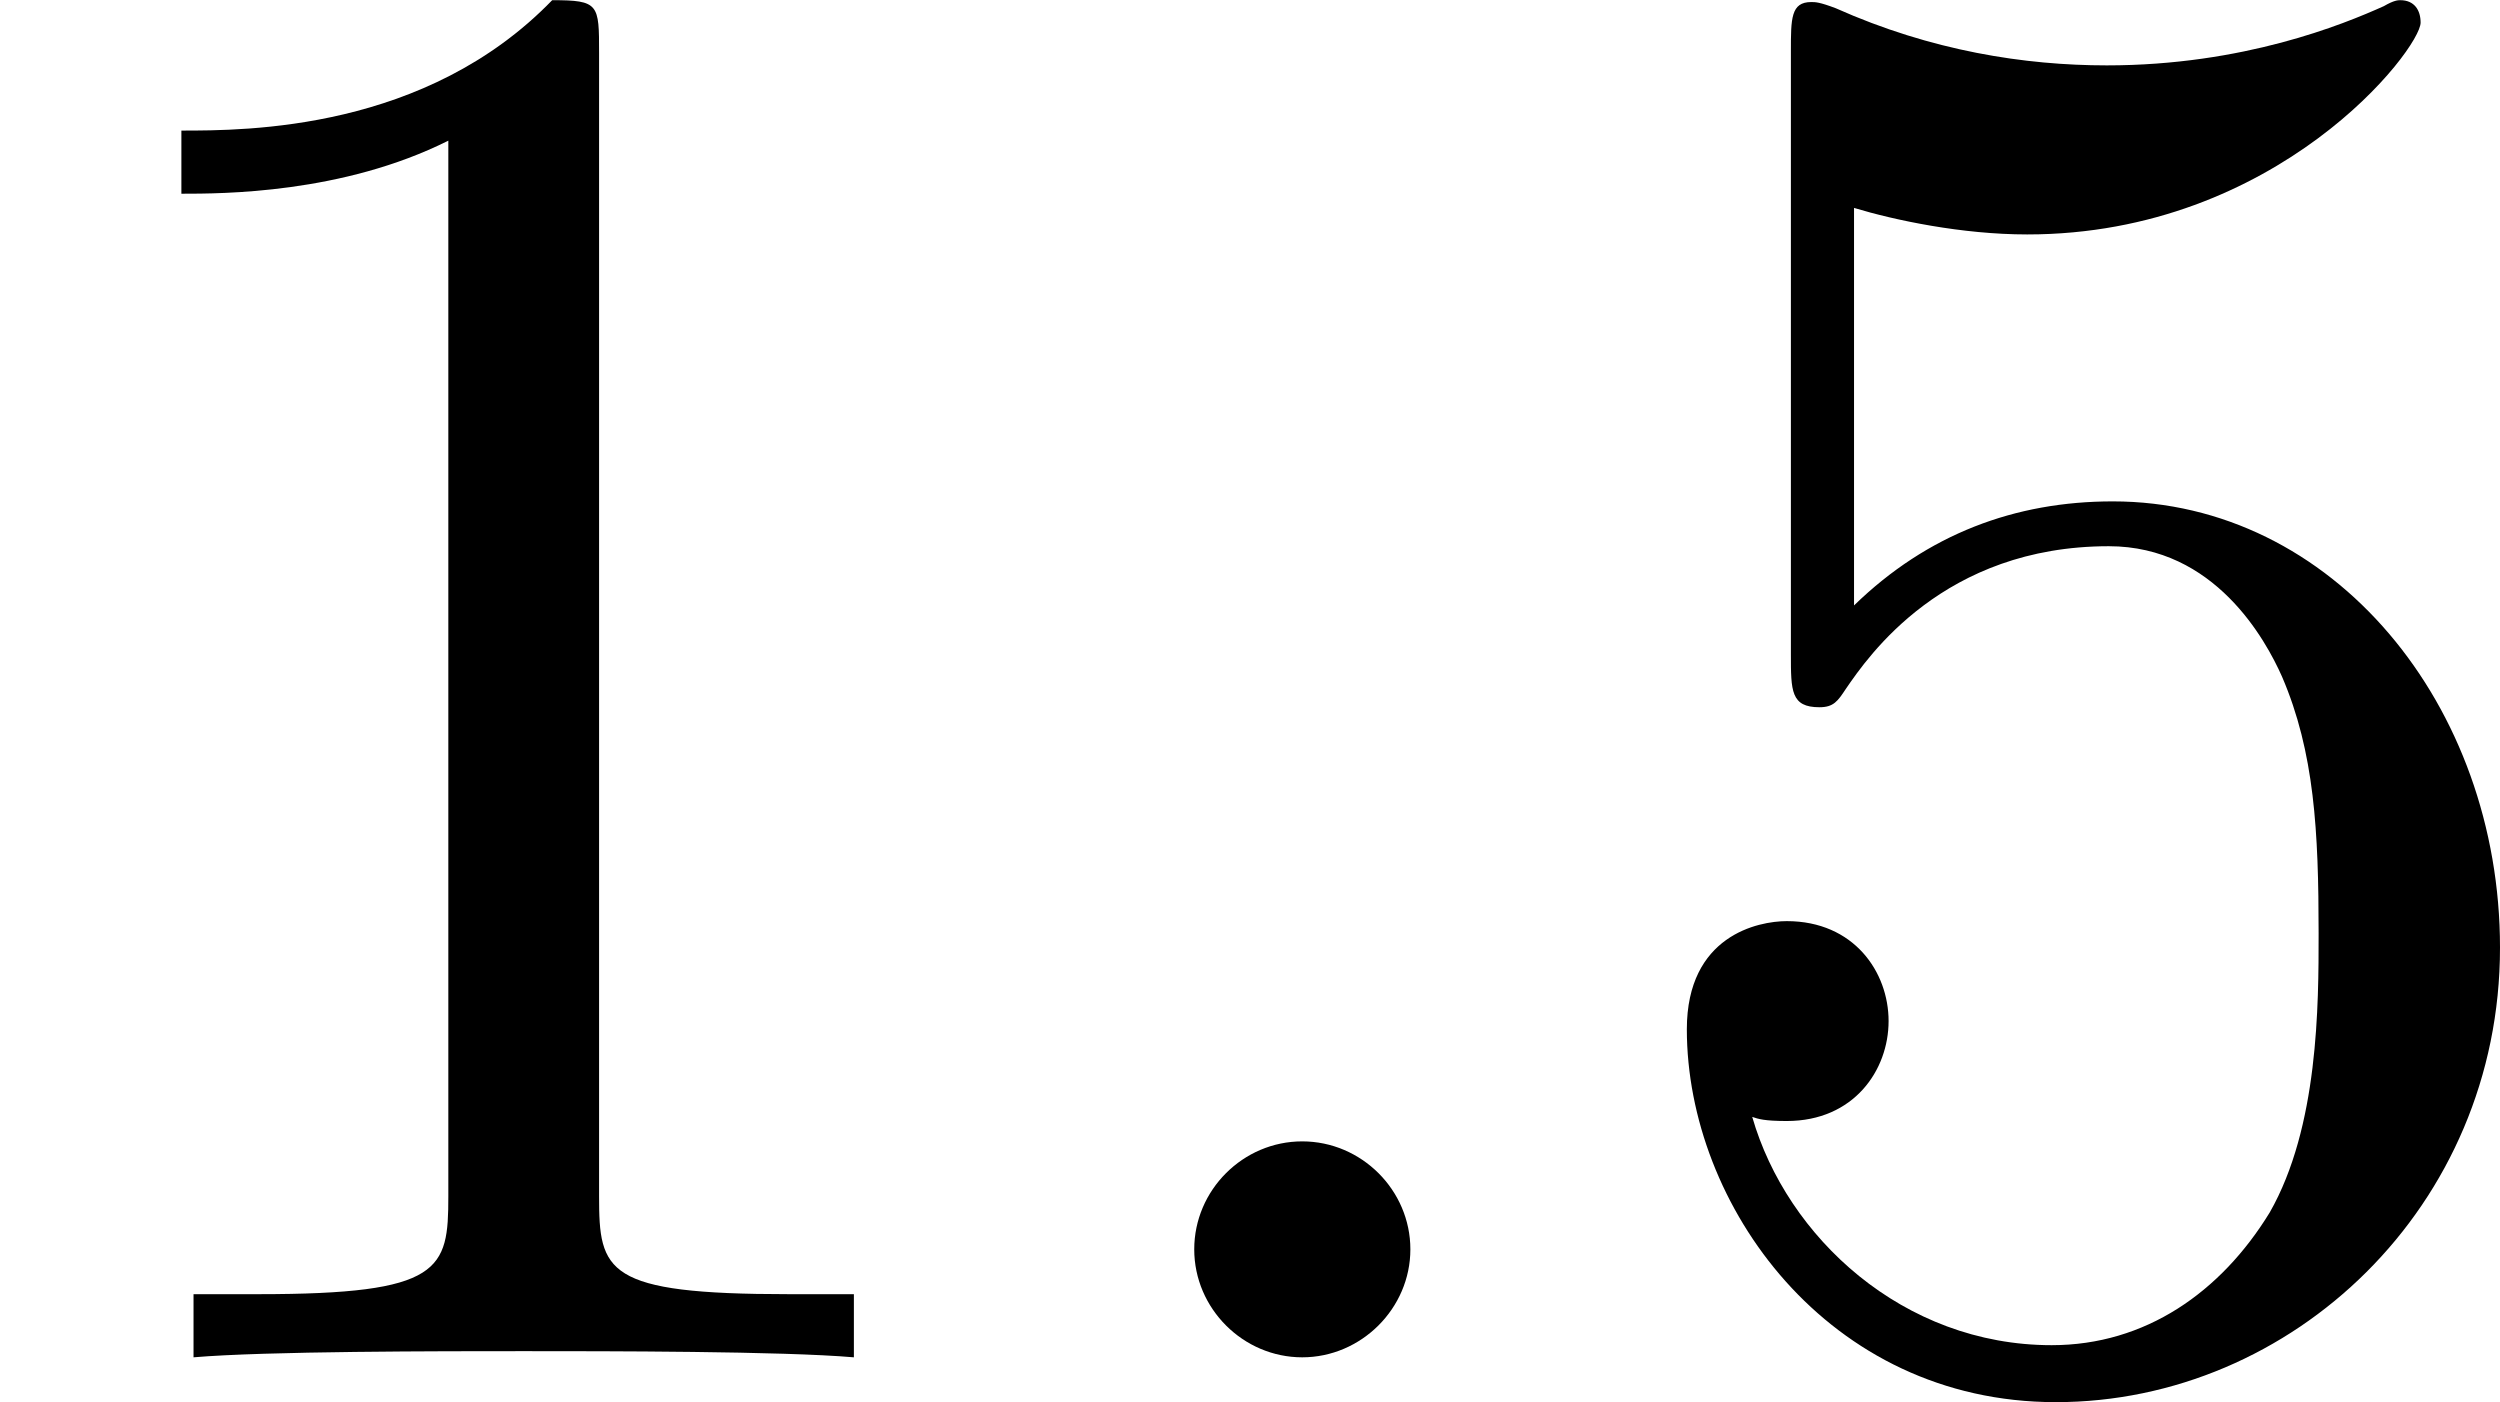
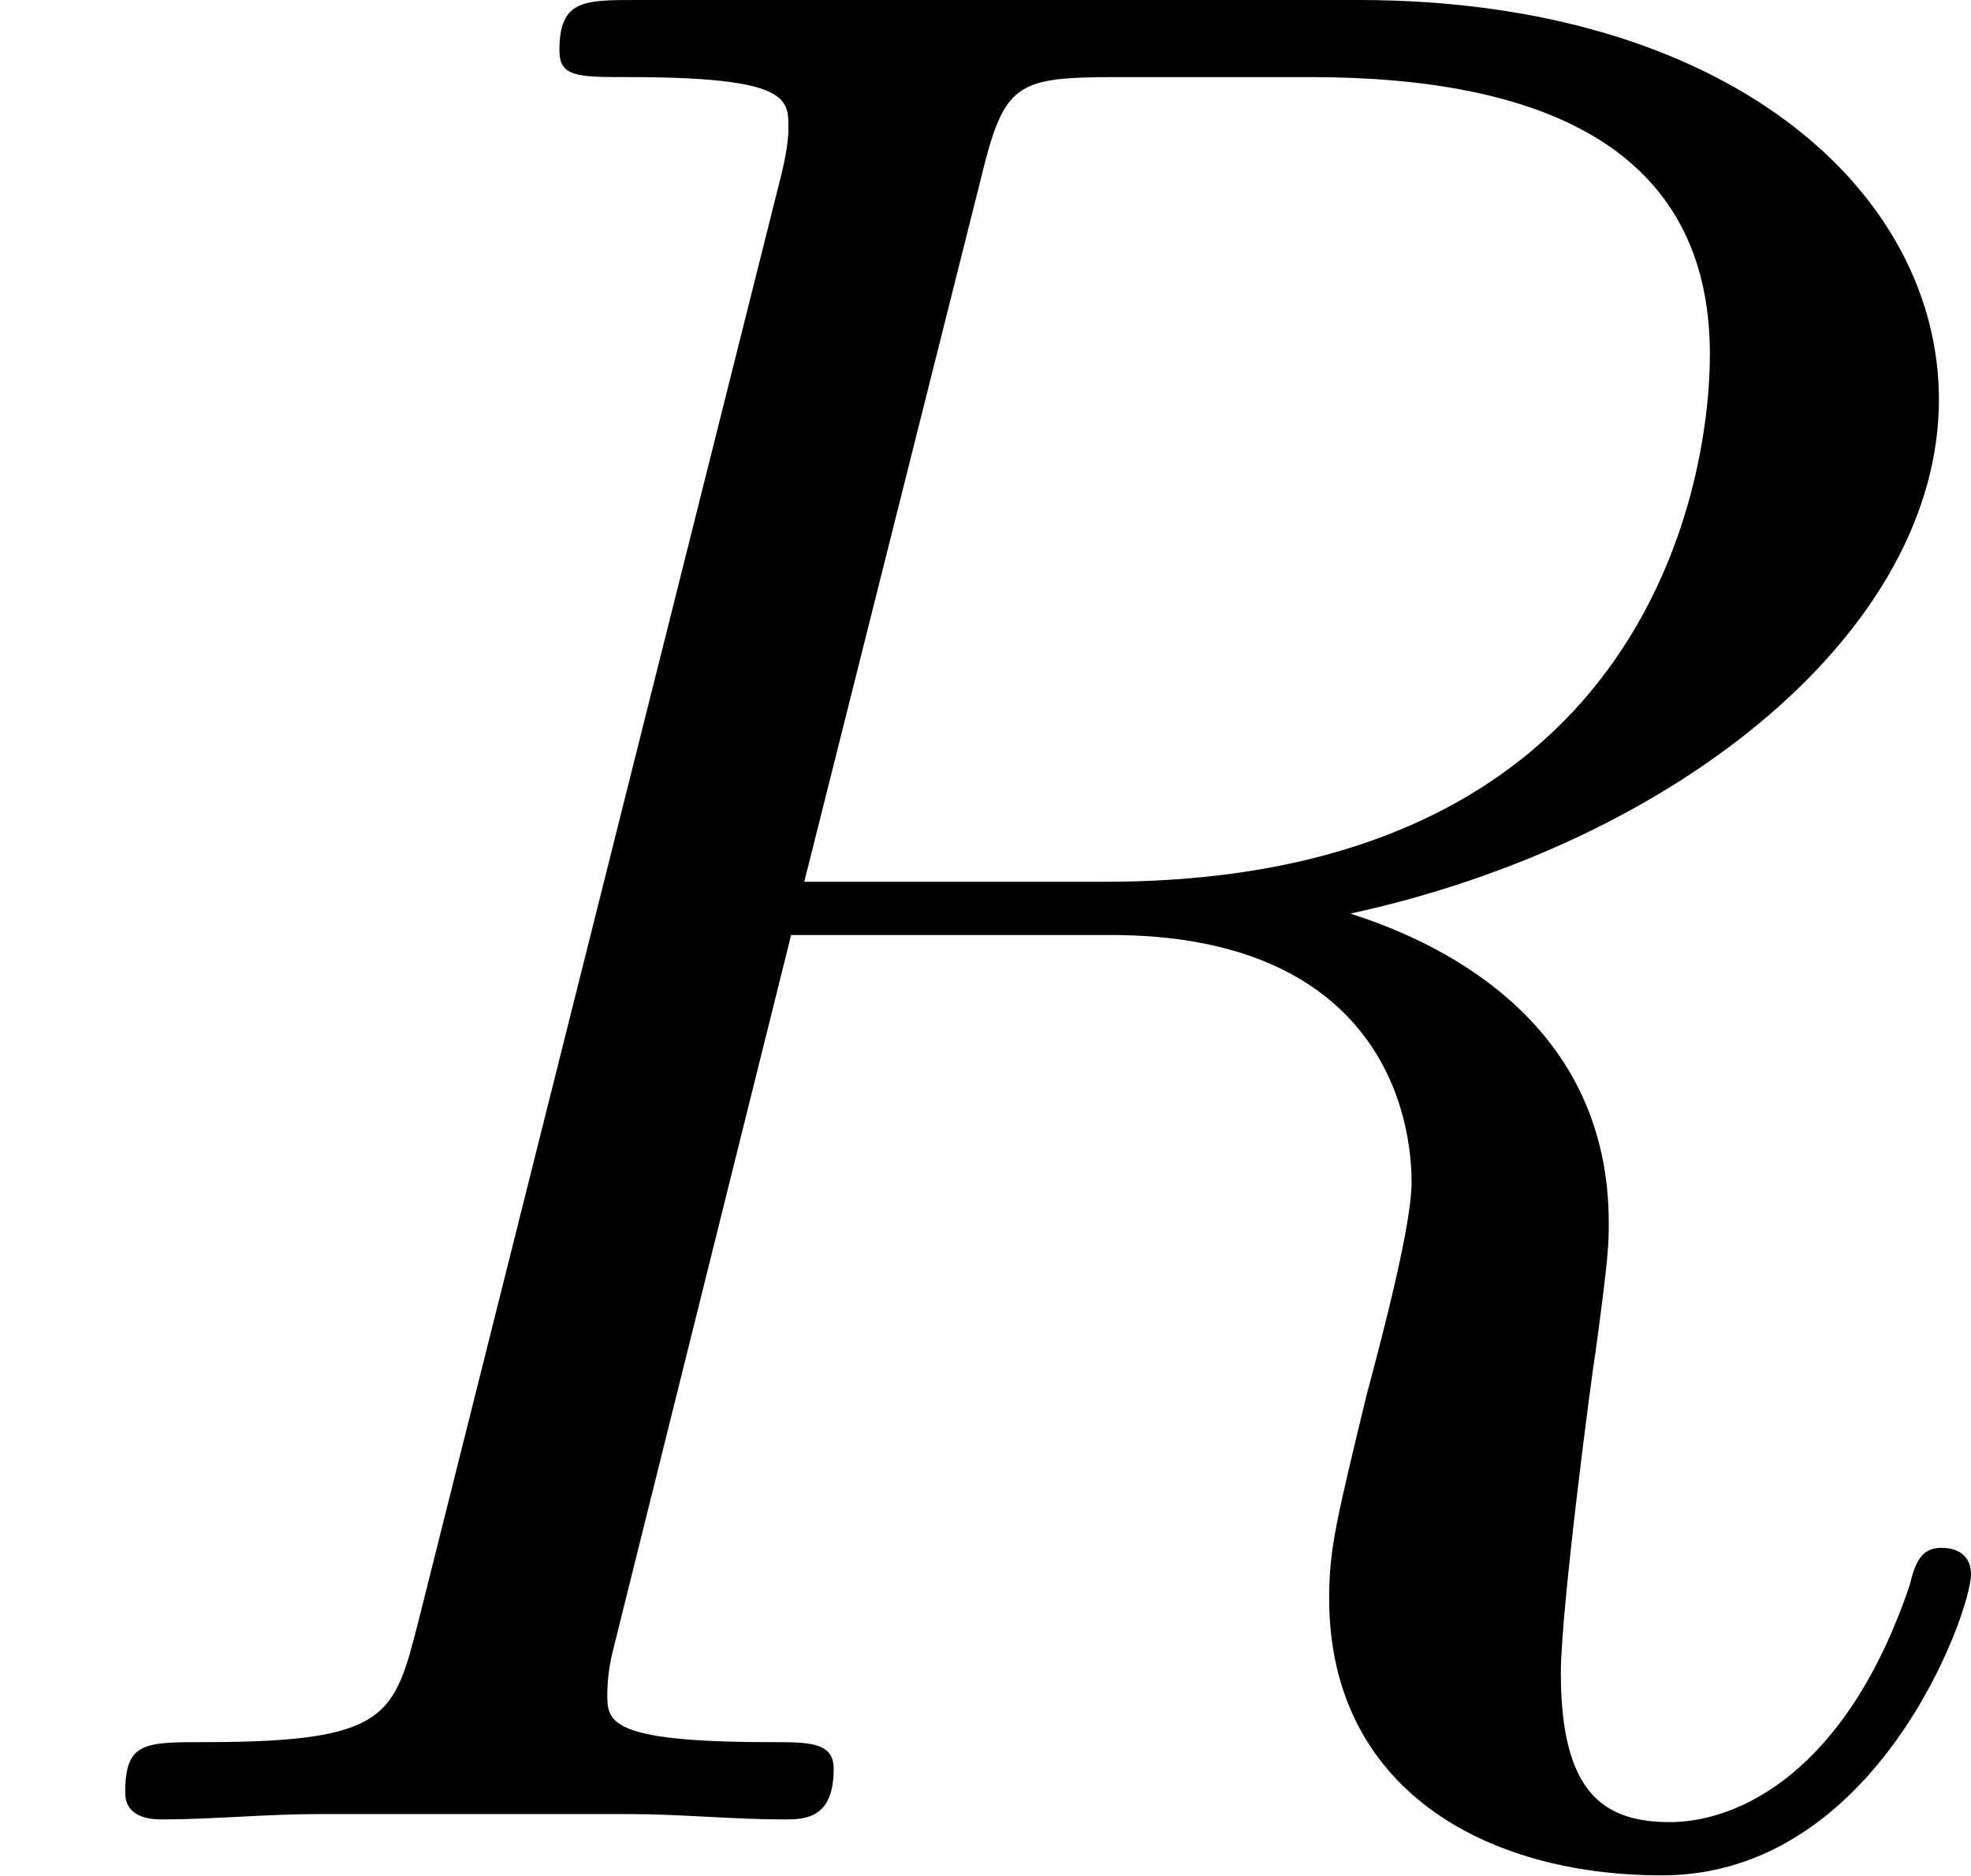
- <svg xmlns="http://www.w3.org/2000/svg" xmlns:xlink="http://www.w3.org/1999/xlink" version="1.1" width="13.383pt" height="7.505pt" viewBox="54.592 151.374 13.383 7.505">
+ <svg xmlns="http://www.w3.org/2000/svg" xmlns:xlink="http://www.w3.org/1999/xlink" version="1.1" width="8.847pt" height="8.416pt" viewBox="79.612 238.834 8.847 8.416">
  <defs>
-     <path id="g13-58" d="M2.095-.578C2.095-.895 1.833-1.156 1.516-1.156S.938-.895 .938-.578S1.2 0 1.516 0S2.095-.262 2.095-.578Z" />
-     <path id="g28-49" d="M3.207-6.982C3.207-7.244 3.207-7.265 2.956-7.265C2.28-6.567 1.32-6.567 .971-6.567V-6.229C1.189-6.229 1.833-6.229 2.4-6.513V-.862C2.4-.469 2.367-.338 1.385-.338H1.036V0C1.418-.033 2.367-.033 2.804-.033S4.189-.033 4.571 0V-.338H4.222C3.24-.338 3.207-.458 3.207-.862V-6.982Z" />
-     <path id="g28-53" d="M4.898-2.193C4.898-3.491 4.004-4.582 2.825-4.582C2.302-4.582 1.833-4.407 1.44-4.025V-6.153C1.658-6.087 2.018-6.011 2.367-6.011C3.709-6.011 4.473-7.004 4.473-7.145C4.473-7.211 4.44-7.265 4.364-7.265C4.353-7.265 4.331-7.265 4.276-7.233C4.058-7.135 3.524-6.916 2.793-6.916C2.356-6.916 1.855-6.993 1.342-7.222C1.255-7.255 1.233-7.255 1.211-7.255C1.102-7.255 1.102-7.167 1.102-6.993V-3.764C1.102-3.567 1.102-3.48 1.255-3.48C1.331-3.48 1.353-3.513 1.396-3.578C1.516-3.753 1.92-4.342 2.804-4.342C3.371-4.342 3.644-3.84 3.731-3.644C3.905-3.24 3.927-2.815 3.927-2.269C3.927-1.887 3.927-1.233 3.665-.775C3.404-.349 3-.065 2.498-.065C1.702-.065 1.08-.644 .895-1.287C.927-1.276 .96-1.265 1.08-1.265C1.44-1.265 1.625-1.538 1.625-1.8S1.44-2.335 1.08-2.335C.927-2.335 .545-2.258 .545-1.756C.545-.818 1.298 .24 2.52 .24C3.785 .24 4.898-.807 4.898-2.193Z" />
+     <path id="g16-82" d="M4.4-7.352C4.507-7.795 4.555-7.819 5.021-7.819H5.882C6.91-7.819 7.675-7.508 7.675-6.575C7.675-5.966 7.364-4.208 4.961-4.208H3.61L4.4-7.352ZM6.061-4.065C7.544-4.388 8.703-5.344 8.703-6.372C8.703-7.305 7.759-8.165 6.097-8.165H2.857C2.618-8.165 2.511-8.165 2.511-7.938C2.511-7.819 2.594-7.819 2.821-7.819C3.539-7.819 3.539-7.723 3.539-7.592C3.539-7.568 3.539-7.496 3.491-7.317L1.877-.885C1.769-.466 1.745-.347 .921-.347C.646-.347 .562-.347 .562-.12C.562 0 .693 0 .729 0C.944 0 1.196-.024 1.423-.024H2.833C3.049-.024 3.3 0 3.515 0C3.61 0 3.742 0 3.742-.227C3.742-.347 3.634-.347 3.455-.347C2.726-.347 2.726-.442 2.726-.562C2.726-.574 2.726-.658 2.75-.753L3.551-3.969H4.985C6.121-3.969 6.336-3.252 6.336-2.857C6.336-2.678 6.217-2.212 6.133-1.901C6.001-1.351 5.966-1.219 5.966-.992C5.966-.143 6.659 .251 7.46 .251C8.428 .251 8.847-.933 8.847-1.1C8.847-1.184 8.787-1.219 8.715-1.219C8.62-1.219 8.596-1.148 8.572-1.052C8.285-.203 7.795 .012 7.496 .012S7.006-.12 7.006-.658C7.006-.944 7.149-2.032 7.161-2.092C7.221-2.534 7.221-2.582 7.221-2.678C7.221-3.551 6.516-3.921 6.061-4.065Z" />
  </defs>
  <g id="page1">
-     <use x="54.592" y="158.64" xlink:href="#g28-49" />
-     <use x="60.047" y="158.64" xlink:href="#g13-58" />
-     <use x="63.077" y="158.64" xlink:href="#g28-53" />
+     <use x="79.612" y="246.999" xlink:href="#g16-82" />
  </g>
</svg>
